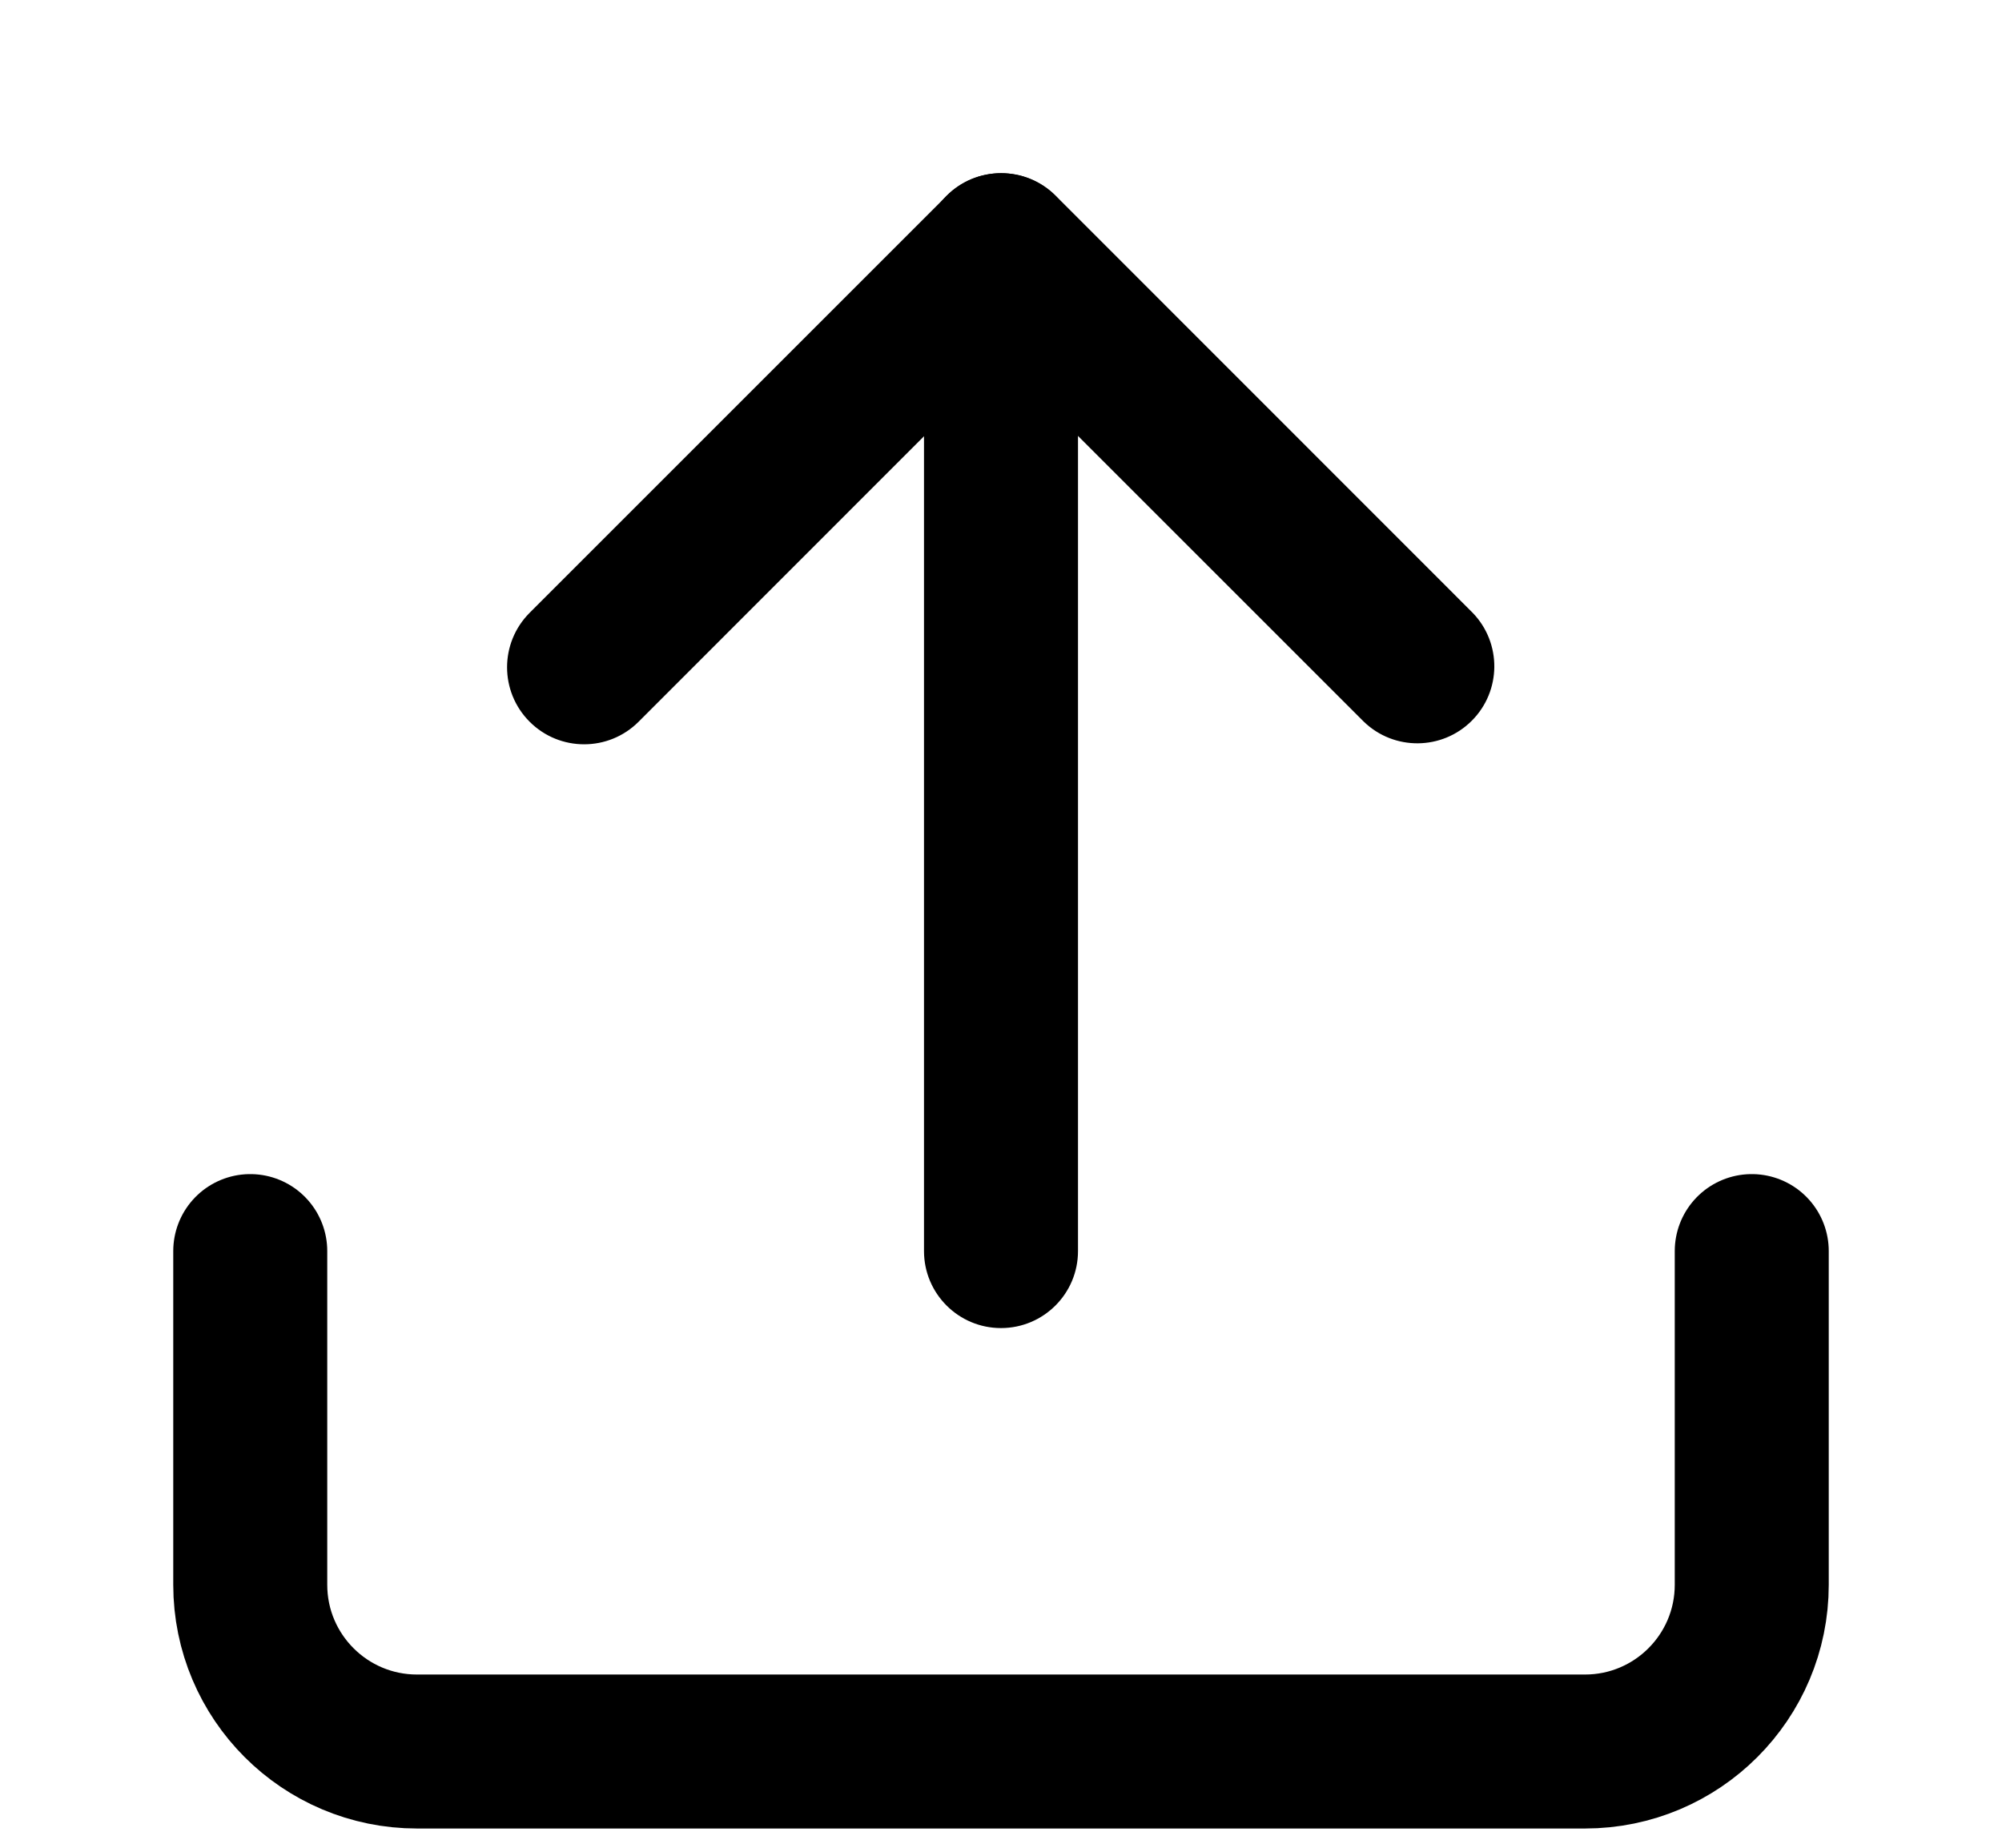
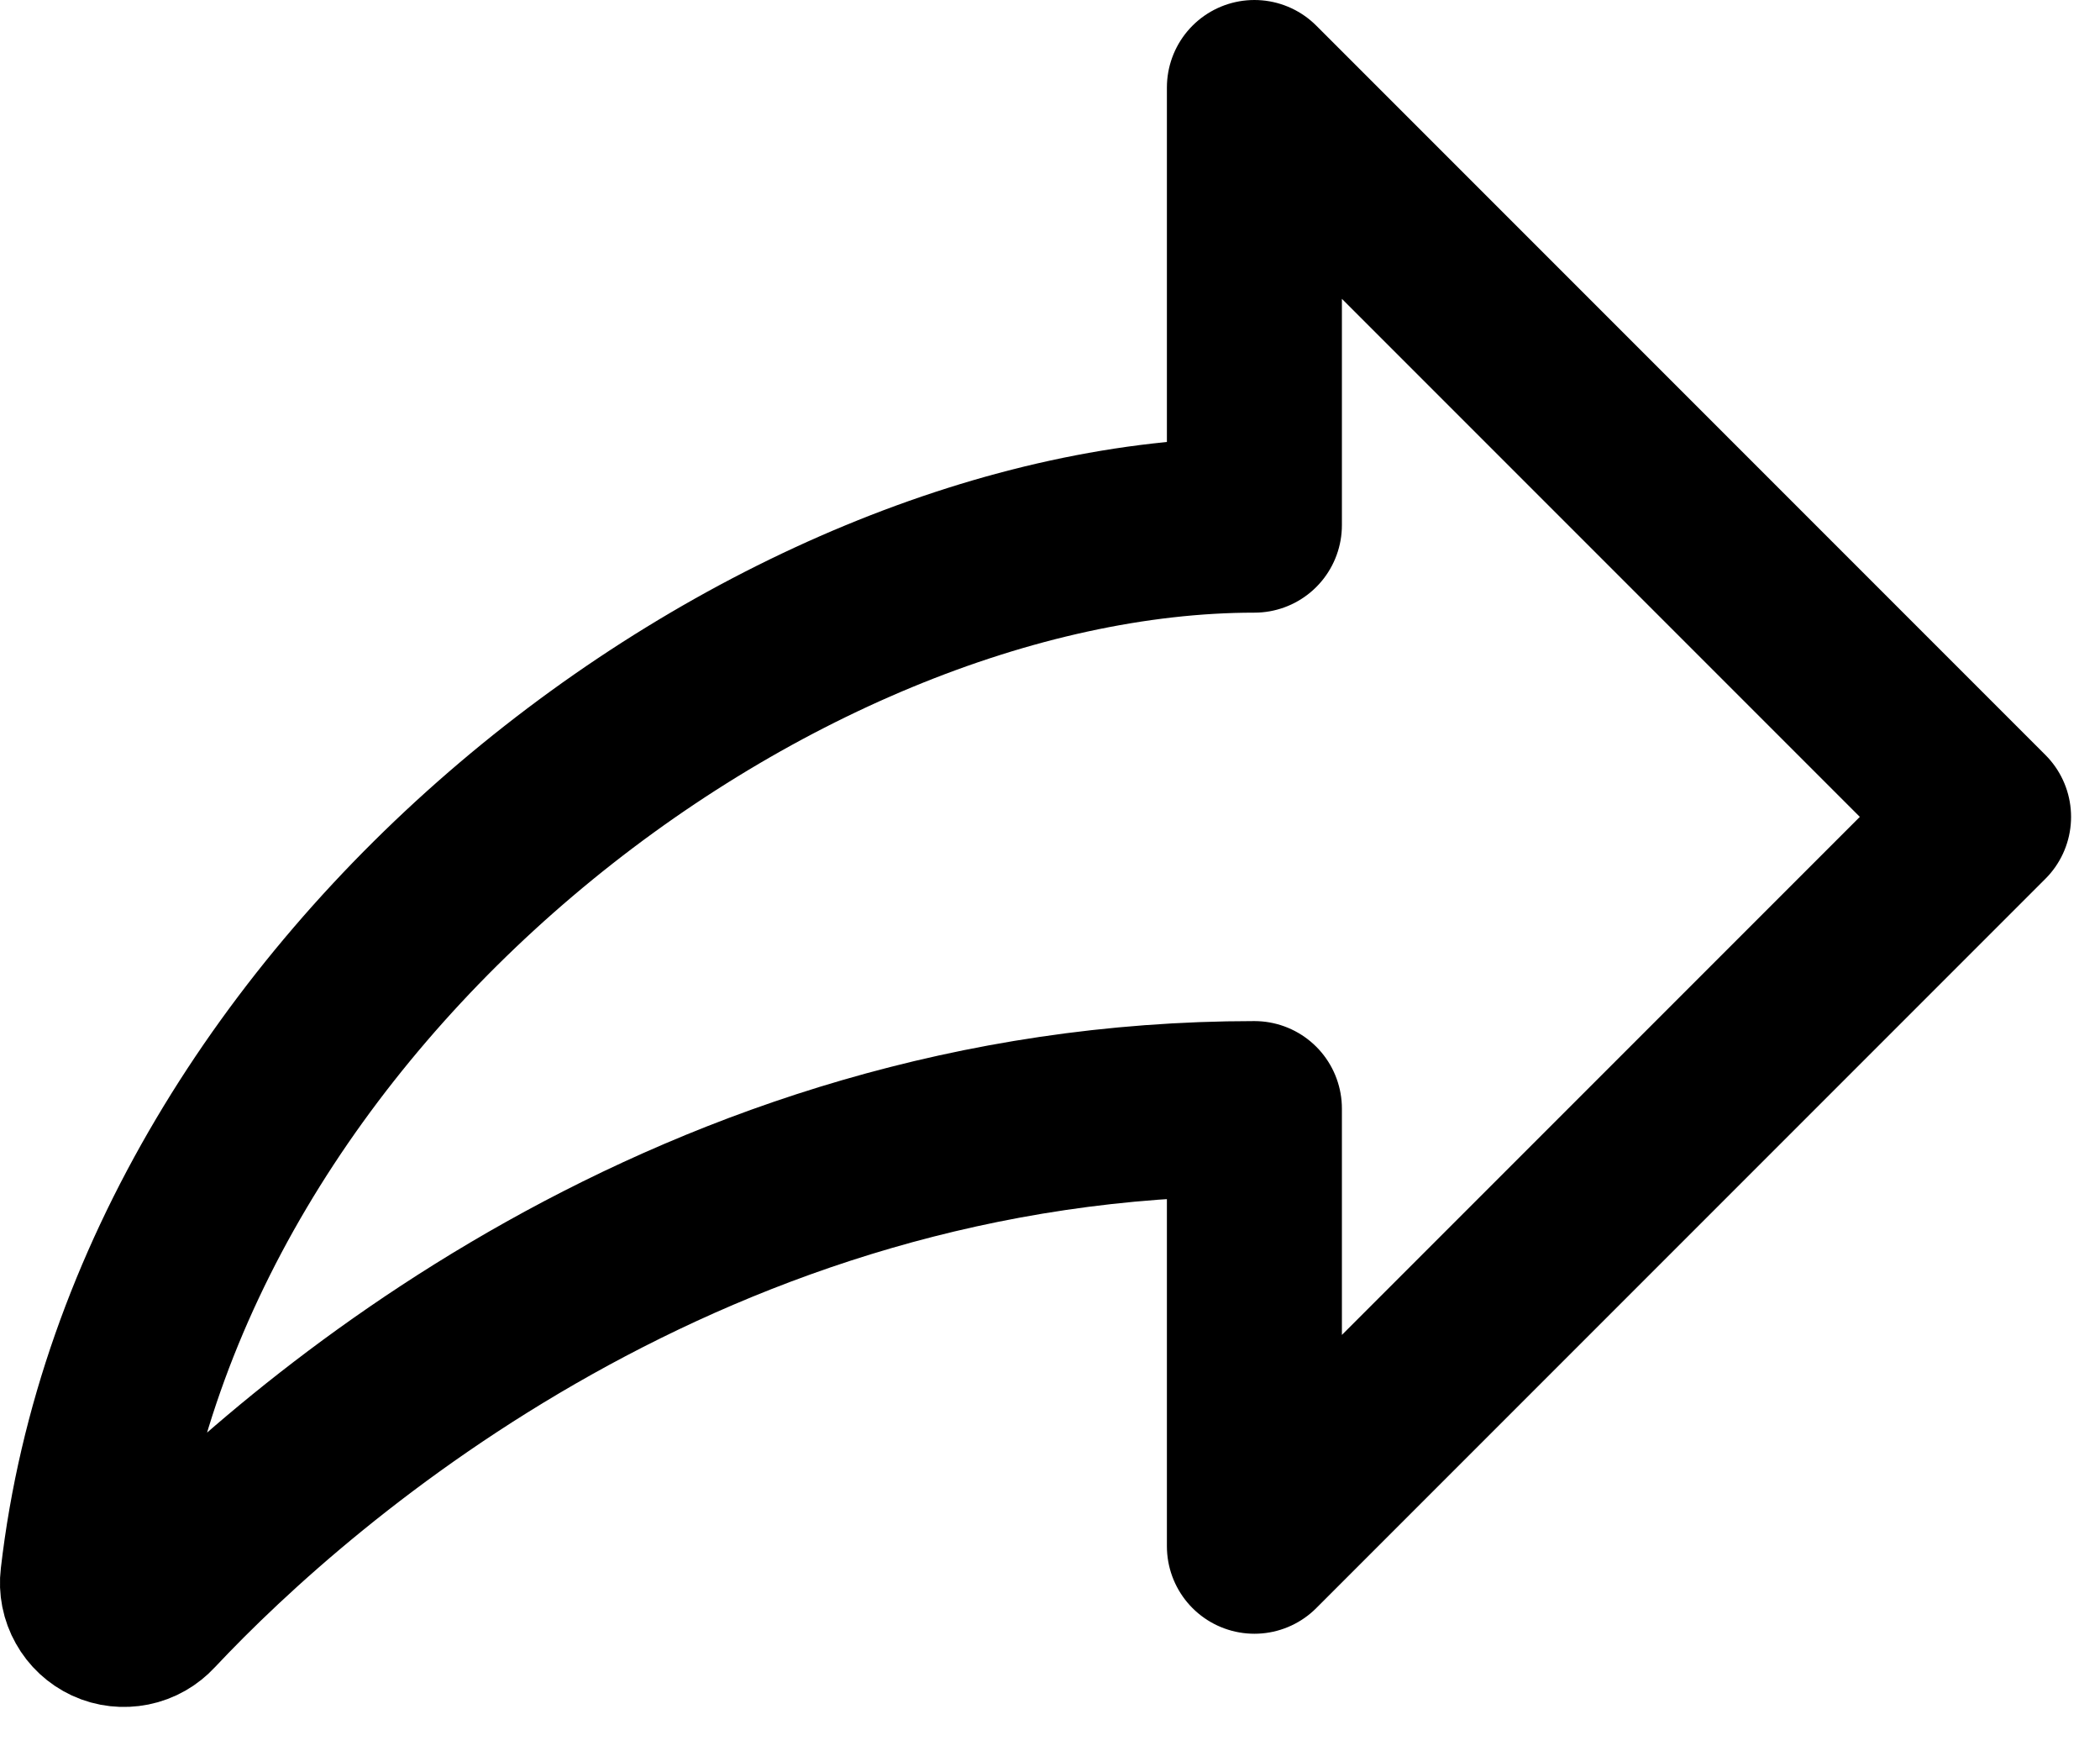
- <svg xmlns="http://www.w3.org/2000/svg" fill="none" class="icon icon-share" viewBox="0 0 13 12">
-   <path stroke="currentColor" stroke-linecap="round" stroke-linejoin="round" d="M1.625 8.125v2.167a1.083 1.083 0 0 0 1.083 1.083h7.584a1.083 1.083 0 0 0 1.083-1.083V8.125" />
-   <path fill="currentColor" fill-rule="evenodd" d="M6.148 1.271a.5.5 0 0 1 .707 0L9.563 3.98a.5.5 0 0 1-.707.707L6.501 2.332 4.147 4.687a.5.5 0 1 1-.708-.707z" clip-rule="evenodd" />
-   <path fill="currentColor" fill-rule="evenodd" d="M6.5 1.125a.5.5 0 0 1 .5.5v6.5a.5.5 0 0 1-1 0v-6.5a.5.5 0 0 1 .5-.5" clip-rule="evenodd" />
+ <svg xmlns="http://www.w3.org/2000/svg" width="18" height="15" viewBox="0 0 18 15" fill="none">
+   <path d="M1.294 13.775C2.58 12.405 5.955 9.5 10.752 9.5V13.25L17.002 7L10.752 0.75V4.5C6.627 4.5 1.339 8.441 0.752 13.527C0.744 13.592 0.757 13.659 0.79 13.717C0.822 13.775 0.872 13.821 0.932 13.849C0.992 13.877 1.06 13.884 1.125 13.871C1.19 13.858 1.249 13.824 1.294 13.775Z" stroke="black" stroke-width="1.5" stroke-linecap="round" stroke-linejoin="round" />
</svg>
